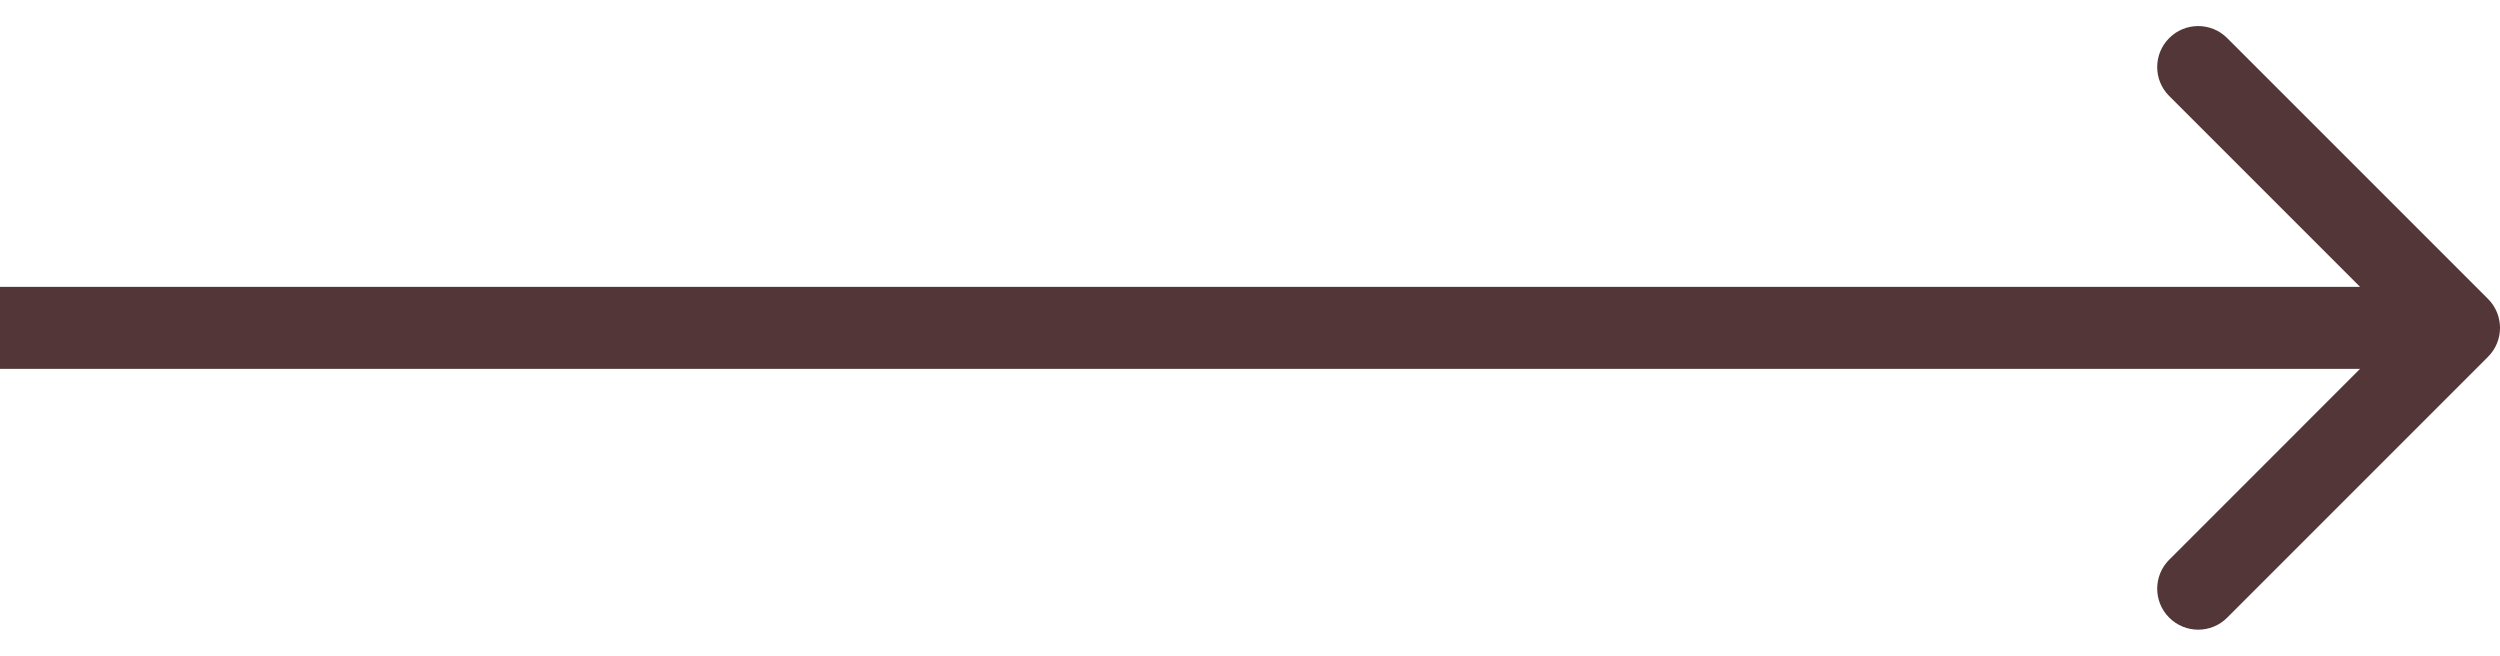
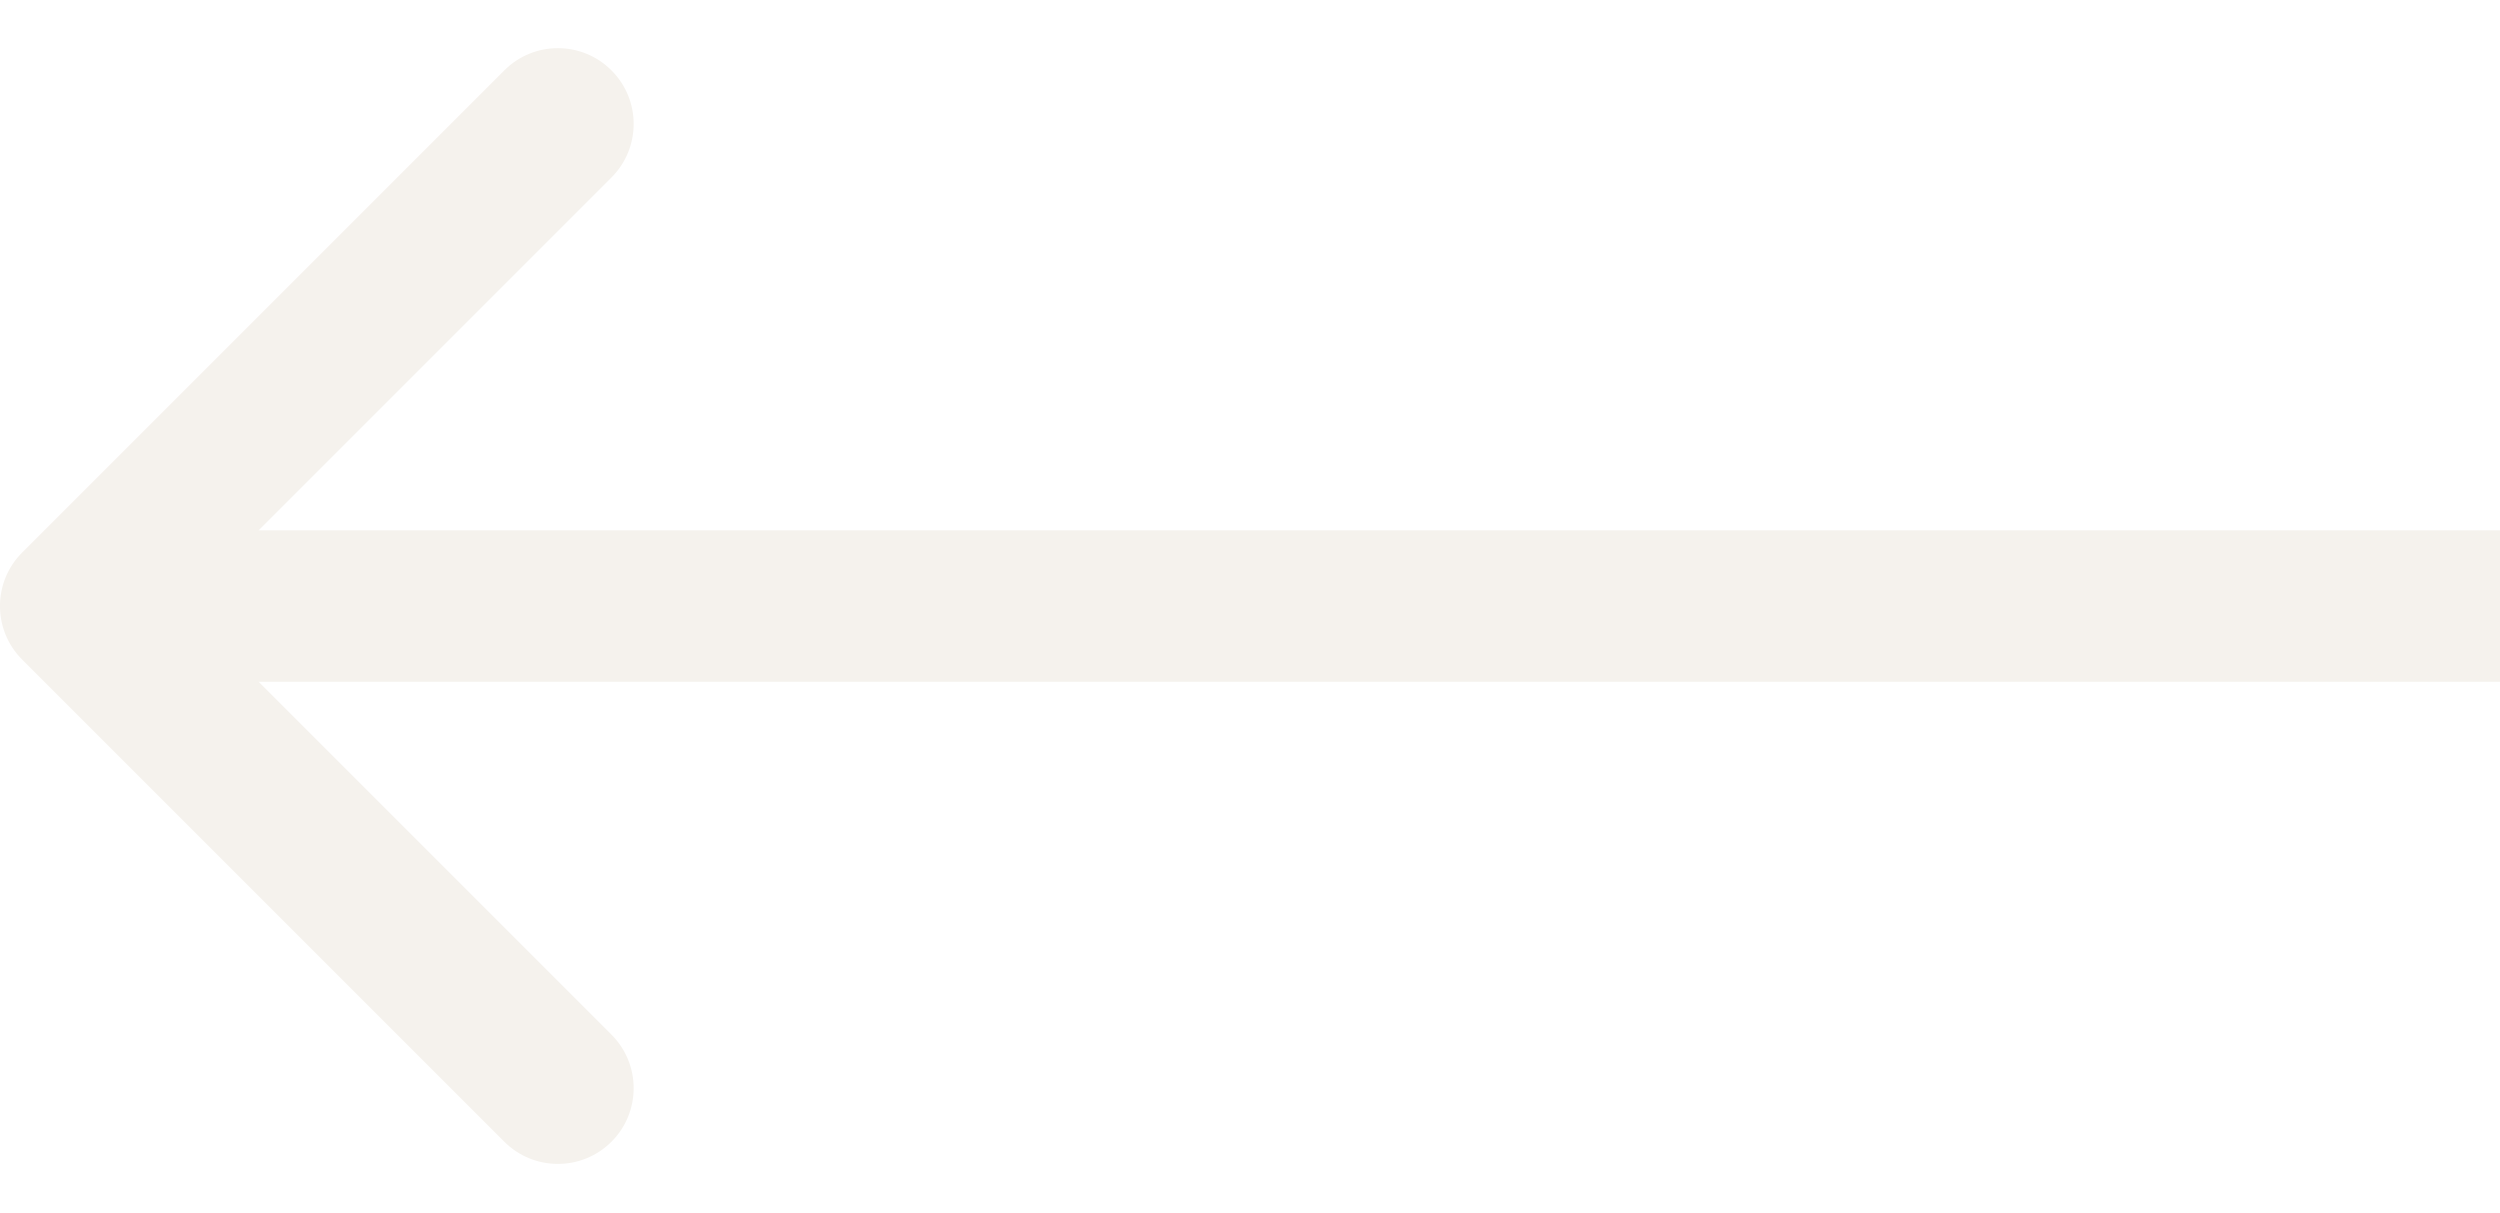
- <svg xmlns="http://www.w3.org/2000/svg" width="61" height="16" viewBox="0 0 61 16" fill="none">
-   <path d="M60.707 8.707C61.098 8.317 61.098 7.683 60.707 7.293L54.343 0.929C53.953 0.538 53.319 0.538 52.929 0.929C52.538 1.319 52.538 1.953 52.929 2.343L58.586 8L52.929 13.657C52.538 14.047 52.538 14.681 52.929 15.071C53.319 15.462 53.953 15.462 54.343 15.071L60.707 8.707ZM0 9H60V7H0V9Z" fill="#533738" />
+ <svg xmlns="http://www.w3.org/2000/svg" width="33" height="16" viewBox="0 0 33 16" fill="none">
+   <path fill-rule="evenodd" clip-rule="evenodd" d="M6.657 0.929L0.293 7.293C-0.098 7.683 -0.098 8.317 0.293 8.707L6.657 15.071C7.047 15.461 7.681 15.461 8.071 15.071C8.462 14.681 8.462 14.047 8.071 13.657L3.414 9H33V7H3.414L8.071 2.343C8.462 1.953 8.462 1.319 8.071 0.929C7.681 0.538 7.047 0.538 6.657 0.929Z" fill="#F5F2ED" />
</svg>
